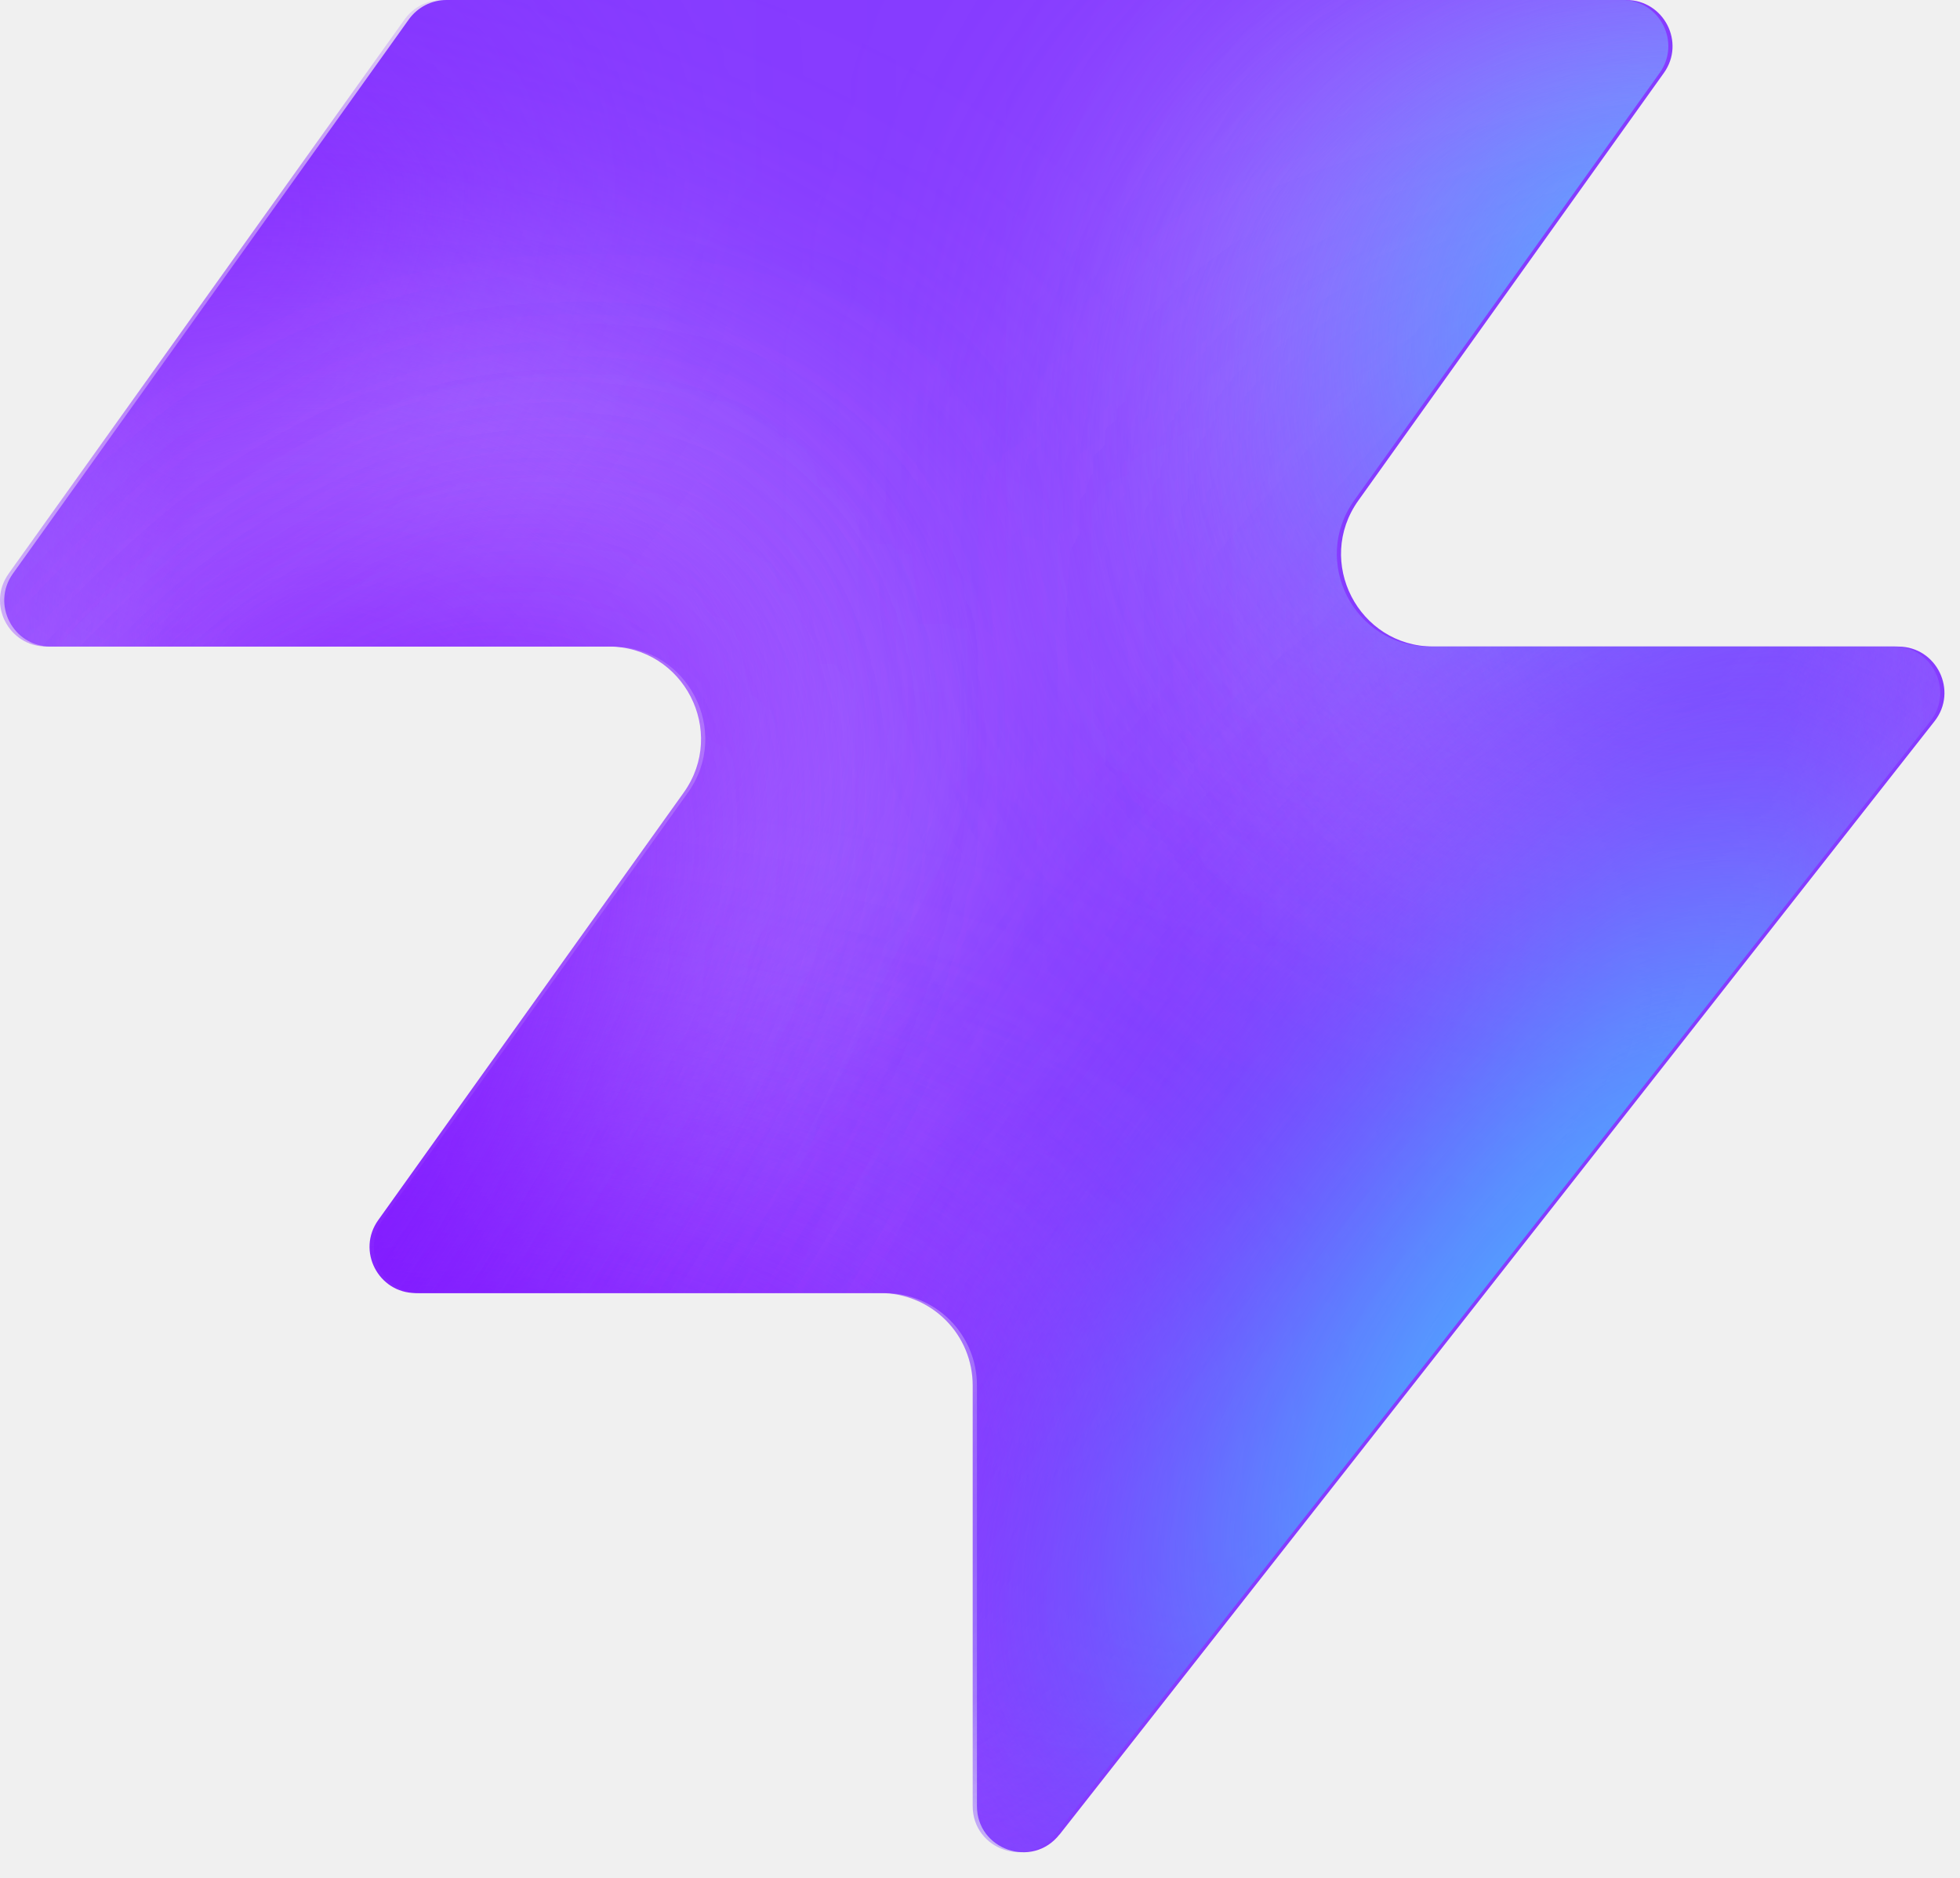
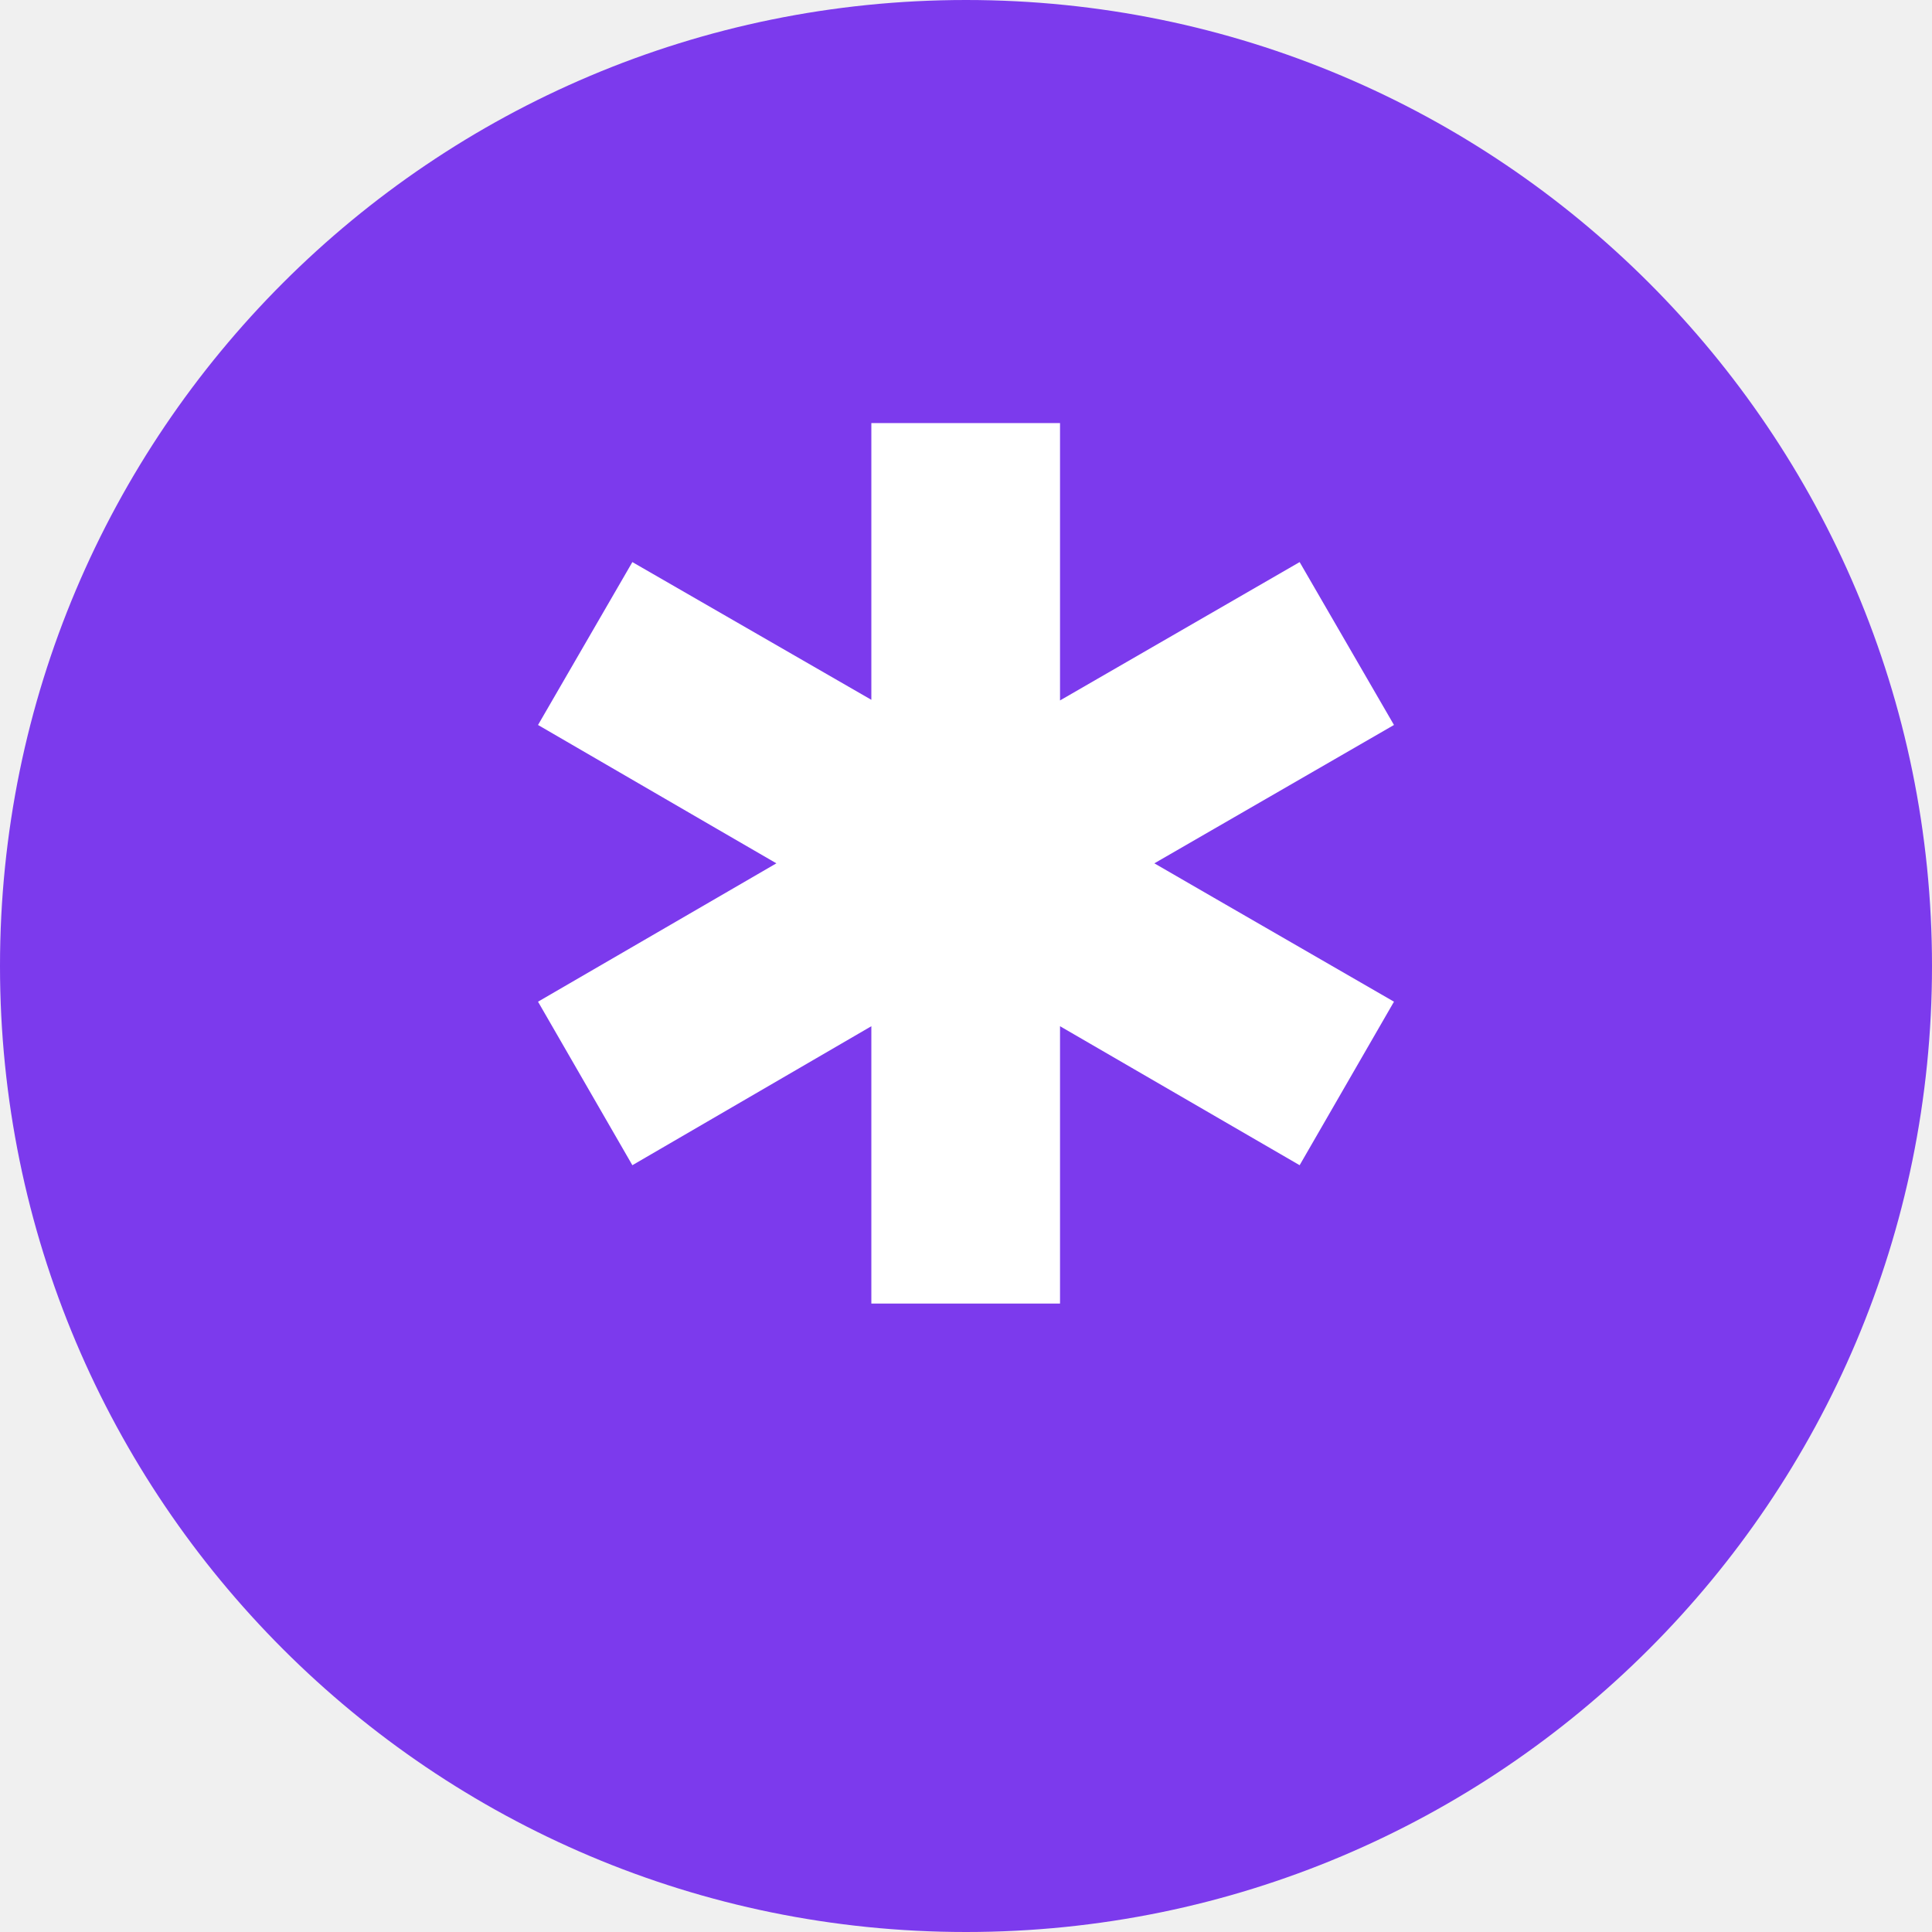
- <svg xmlns="http://www.w3.org/2000/svg" width="48" height="46" fill="none" viewBox="0 0 48 46">
-   <path fill="#863bff" d="M25.946 44.938c-.664.845-2.021.375-2.021-.698V33.937a2.26 2.26 0 0 0-2.262-2.262H10.287c-.92 0-1.456-1.04-.92-1.788l7.48-10.471c1.07-1.497 0-3.578-1.842-3.578H1.237c-.92 0-1.456-1.04-.92-1.788L10.013.474c.214-.297.556-.474.92-.474h28.894c.92 0 1.456 1.04.92 1.788l-7.48 10.471c-1.07 1.498 0 3.579 1.842 3.579h11.377c.943 0 1.473 1.088.89 1.83L25.947 44.94z" style="fill:#863bff;fill:color(display-p3 .525 .23 1);fill-opacity:1" />
-   <mask id="a" width="48" height="46" x="0" y="0" maskUnits="userSpaceOnUse" style="mask-type:alpha">
-     <path fill="#000" d="M25.842 44.938c-.664.844-2.021.375-2.021-.698V33.937a2.26 2.26 0 0 0-2.262-2.262H10.183c-.92 0-1.456-1.04-.92-1.788l7.48-10.471c1.07-1.498 0-3.579-1.842-3.579H1.133c-.92 0-1.456-1.04-.92-1.787L9.91.473c.214-.297.556-.474.92-.474h28.894c.92 0 1.456 1.04.92 1.788l-7.48 10.471c-1.07 1.498 0 3.578 1.842 3.578h11.377c.943 0 1.473 1.088.89 1.832L25.843 44.94z" style="fill:#000;fill-opacity:1" />
-   </mask>
-   <g mask="url(#a)">
-     <g filter="url(#b)">
-       <ellipse cx="5.508" cy="14.704" fill="#ede6ff" rx="5.508" ry="14.704" style="fill:#ede6ff;fill:color(display-p3 .927 .903 1);fill-opacity:1" transform="matrix(.00324 1 1 -.00324 -4.47 31.516)" />
-     </g>
-     <g filter="url(#c)">
-       <ellipse cx="10.399" cy="29.851" fill="#ede6ff" rx="10.399" ry="29.851" style="fill:#ede6ff;fill:color(display-p3 .927 .903 1);fill-opacity:1" transform="matrix(.00324 1 1 -.00324 -39.328 7.883)" />
-     </g>
-     <g filter="url(#d)">
-       <ellipse cx="5.508" cy="30.487" fill="#7e14ff" rx="5.508" ry="30.487" style="fill:#7e14ff;fill:color(display-p3 .492 .077 1);fill-opacity:1" transform="rotate(89.814 -25.913 -14.639)scale(1 -1)" />
-     </g>
-     <g filter="url(#e)">
-       <ellipse cx="5.508" cy="30.599" fill="#7e14ff" rx="5.508" ry="30.599" style="fill:#7e14ff;fill:color(display-p3 .492 .077 1);fill-opacity:1" transform="rotate(89.814 -32.644 -3.334)scale(1 -1)" />
-     </g>
-     <g filter="url(#f)">
-       <ellipse cx="5.508" cy="30.599" fill="#7e14ff" rx="5.508" ry="30.599" style="fill:#7e14ff;fill:color(display-p3 .492 .077 1);fill-opacity:1" transform="matrix(.00324 1 1 -.00324 -34.34 30.47)" />
-     </g>
-     <g filter="url(#g)">
-       <ellipse cx="14.072" cy="22.078" fill="#ede6ff" rx="14.072" ry="22.078" style="fill:#ede6ff;fill:color(display-p3 .927 .903 1);fill-opacity:1" transform="rotate(93.35 24.506 48.493)scale(-1 1)" />
-     </g>
-     <g filter="url(#h)">
-       <ellipse cx="3.47" cy="21.501" fill="#7e14ff" rx="3.47" ry="21.501" style="fill:#7e14ff;fill:color(display-p3 .492 .077 1);fill-opacity:1" transform="rotate(89.009 28.708 47.59)scale(-1 1)" />
-     </g>
-     <g filter="url(#i)">
-       <ellipse cx="3.47" cy="21.501" fill="#7e14ff" rx="3.47" ry="21.501" style="fill:#7e14ff;fill:color(display-p3 .492 .077 1);fill-opacity:1" transform="rotate(89.009 28.708 47.59)scale(-1 1)" />
-     </g>
-     <g filter="url(#j)">
-       <ellipse cx=".387" cy="8.972" fill="#7e14ff" rx="4.407" ry="29.108" style="fill:#7e14ff;fill:color(display-p3 .492 .077 1);fill-opacity:1" transform="rotate(39.51 .387 8.972)" />
-     </g>
-     <g filter="url(#k)">
-       <ellipse cx="47.523" cy="-6.092" fill="#7e14ff" rx="4.407" ry="29.108" style="fill:#7e14ff;fill:color(display-p3 .492 .077 1);fill-opacity:1" transform="rotate(37.892 47.523 -6.092)" />
-     </g>
-     <g filter="url(#l)">
-       <ellipse cx="41.412" cy="6.333" fill="#47bfff" rx="5.971" ry="9.665" style="fill:#47bfff;fill:color(display-p3 .28 .748 1);fill-opacity:1" transform="rotate(37.892 41.412 6.333)" />
-     </g>
-     <g filter="url(#m)">
-       <ellipse cx="-1.879" cy="38.332" fill="#7e14ff" rx="4.407" ry="29.108" style="fill:#7e14ff;fill:color(display-p3 .492 .077 1);fill-opacity:1" transform="rotate(37.892 -1.88 38.332)" />
-     </g>
-     <g filter="url(#n)">
-       <ellipse cx="-1.879" cy="38.332" fill="#7e14ff" rx="4.407" ry="29.108" style="fill:#7e14ff;fill:color(display-p3 .492 .077 1);fill-opacity:1" transform="rotate(37.892 -1.88 38.332)" />
-     </g>
-     <g filter="url(#o)">
-       <ellipse cx="35.651" cy="29.907" fill="#7e14ff" rx="4.407" ry="29.108" style="fill:#7e14ff;fill:color(display-p3 .492 .077 1);fill-opacity:1" transform="rotate(37.892 35.651 29.907)" />
-     </g>
-     <g filter="url(#p)">
-       <ellipse cx="38.418" cy="32.4" fill="#47bfff" rx="5.971" ry="15.297" style="fill:#47bfff;fill:color(display-p3 .28 .748 1);fill-opacity:1" transform="rotate(37.892 38.418 32.4)" />
-     </g>
-   </g>
-   <defs>
-     <filter id="b" width="60.045" height="41.654" x="-19.77" y="16.149" color-interpolation-filters="sRGB" filterUnits="userSpaceOnUse">
-       <feFlood flood-opacity="0" result="BackgroundImageFix" />
-       <feBlend in="SourceGraphic" in2="BackgroundImageFix" result="shape" />
-       <feGaussianBlur result="effect1_foregroundBlur_2002_17158" stdDeviation="7.659" />
-     </filter>
-     <filter id="c" width="90.34" height="51.437" x="-54.613" y="-7.533" color-interpolation-filters="sRGB" filterUnits="userSpaceOnUse">
-       <feFlood flood-opacity="0" result="BackgroundImageFix" />
-       <feBlend in="SourceGraphic" in2="BackgroundImageFix" result="shape" />
-       <feGaussianBlur result="effect1_foregroundBlur_2002_17158" stdDeviation="7.659" />
-     </filter>
-     <filter id="d" width="79.355" height="29.4" x="-49.64" y="2.03" color-interpolation-filters="sRGB" filterUnits="userSpaceOnUse">
-       <feFlood flood-opacity="0" result="BackgroundImageFix" />
-       <feBlend in="SourceGraphic" in2="BackgroundImageFix" result="shape" />
-       <feGaussianBlur result="effect1_foregroundBlur_2002_17158" stdDeviation="4.596" />
-     </filter>
-     <filter id="e" width="79.579" height="29.4" x="-45.045" y="20.029" color-interpolation-filters="sRGB" filterUnits="userSpaceOnUse">
-       <feFlood flood-opacity="0" result="BackgroundImageFix" />
-       <feBlend in="SourceGraphic" in2="BackgroundImageFix" result="shape" />
-       <feGaussianBlur result="effect1_foregroundBlur_2002_17158" stdDeviation="4.596" />
-     </filter>
-     <filter id="f" width="79.579" height="29.4" x="-43.513" y="21.178" color-interpolation-filters="sRGB" filterUnits="userSpaceOnUse">
-       <feFlood flood-opacity="0" result="BackgroundImageFix" />
-       <feBlend in="SourceGraphic" in2="BackgroundImageFix" result="shape" />
-       <feGaussianBlur result="effect1_foregroundBlur_2002_17158" stdDeviation="4.596" />
-     </filter>
-     <filter id="g" width="74.749" height="58.852" x="15.756" y="-17.901" color-interpolation-filters="sRGB" filterUnits="userSpaceOnUse">
-       <feFlood flood-opacity="0" result="BackgroundImageFix" />
-       <feBlend in="SourceGraphic" in2="BackgroundImageFix" result="shape" />
-       <feGaussianBlur result="effect1_foregroundBlur_2002_17158" stdDeviation="7.659" />
-     </filter>
-     <filter id="h" width="61.377" height="25.362" x="23.548" y="2.284" color-interpolation-filters="sRGB" filterUnits="userSpaceOnUse">
-       <feFlood flood-opacity="0" result="BackgroundImageFix" />
-       <feBlend in="SourceGraphic" in2="BackgroundImageFix" result="shape" />
-       <feGaussianBlur result="effect1_foregroundBlur_2002_17158" stdDeviation="4.596" />
-     </filter>
-     <filter id="i" width="61.377" height="25.362" x="23.548" y="2.284" color-interpolation-filters="sRGB" filterUnits="userSpaceOnUse">
-       <feFlood flood-opacity="0" result="BackgroundImageFix" />
-       <feBlend in="SourceGraphic" in2="BackgroundImageFix" result="shape" />
-       <feGaussianBlur result="effect1_foregroundBlur_2002_17158" stdDeviation="4.596" />
-     </filter>
-     <filter id="j" width="56.045" height="63.649" x="-27.636" y="-22.853" color-interpolation-filters="sRGB" filterUnits="userSpaceOnUse">
-       <feFlood flood-opacity="0" result="BackgroundImageFix" />
-       <feBlend in="SourceGraphic" in2="BackgroundImageFix" result="shape" />
-       <feGaussianBlur result="effect1_foregroundBlur_2002_17158" stdDeviation="4.596" />
-     </filter>
-     <filter id="k" width="54.814" height="64.646" x="20.116" y="-38.415" color-interpolation-filters="sRGB" filterUnits="userSpaceOnUse">
-       <feFlood flood-opacity="0" result="BackgroundImageFix" />
-       <feBlend in="SourceGraphic" in2="BackgroundImageFix" result="shape" />
-       <feGaussianBlur result="effect1_foregroundBlur_2002_17158" stdDeviation="4.596" />
-     </filter>
-     <filter id="l" width="33.541" height="35.313" x="24.641" y="-11.323" color-interpolation-filters="sRGB" filterUnits="userSpaceOnUse">
-       <feFlood flood-opacity="0" result="BackgroundImageFix" />
-       <feBlend in="SourceGraphic" in2="BackgroundImageFix" result="shape" />
-       <feGaussianBlur result="effect1_foregroundBlur_2002_17158" stdDeviation="4.596" />
-     </filter>
-     <filter id="m" width="54.814" height="64.646" x="-29.286" y="6.009" color-interpolation-filters="sRGB" filterUnits="userSpaceOnUse">
-       <feFlood flood-opacity="0" result="BackgroundImageFix" />
-       <feBlend in="SourceGraphic" in2="BackgroundImageFix" result="shape" />
-       <feGaussianBlur result="effect1_foregroundBlur_2002_17158" stdDeviation="4.596" />
-     </filter>
-     <filter id="n" width="54.814" height="64.646" x="-29.286" y="6.009" color-interpolation-filters="sRGB" filterUnits="userSpaceOnUse">
-       <feFlood flood-opacity="0" result="BackgroundImageFix" />
-       <feBlend in="SourceGraphic" in2="BackgroundImageFix" result="shape" />
-       <feGaussianBlur result="effect1_foregroundBlur_2002_17158" stdDeviation="4.596" />
-     </filter>
-     <filter id="o" width="54.814" height="64.646" x="8.244" y="-2.416" color-interpolation-filters="sRGB" filterUnits="userSpaceOnUse">
-       <feFlood flood-opacity="0" result="BackgroundImageFix" />
-       <feBlend in="SourceGraphic" in2="BackgroundImageFix" result="shape" />
-       <feGaussianBlur result="effect1_foregroundBlur_2002_17158" stdDeviation="4.596" />
-     </filter>
-     <filter id="p" width="39.409" height="43.623" x="18.713" y="10.588" color-interpolation-filters="sRGB" filterUnits="userSpaceOnUse">
-       <feFlood flood-opacity="0" result="BackgroundImageFix" />
-       <feBlend in="SourceGraphic" in2="BackgroundImageFix" result="shape" />
-       <feGaussianBlur result="effect1_foregroundBlur_2002_17158" stdDeviation="4.596" />
-     </filter>
-   </defs>
+ <svg xmlns="http://www.w3.org/2000/svg" width="48" height="48" viewBox="0 0 48 48" fill="none">
+   <circle cx="24" cy="24" r="24" fill="#7C3AED" />
+   <text x="24" y="22" text-anchor="middle" dominant-baseline="central" fill="white" font-size="30" font-weight="bold" font-family="system-ui, sans-serif">✱</text>
</svg>
